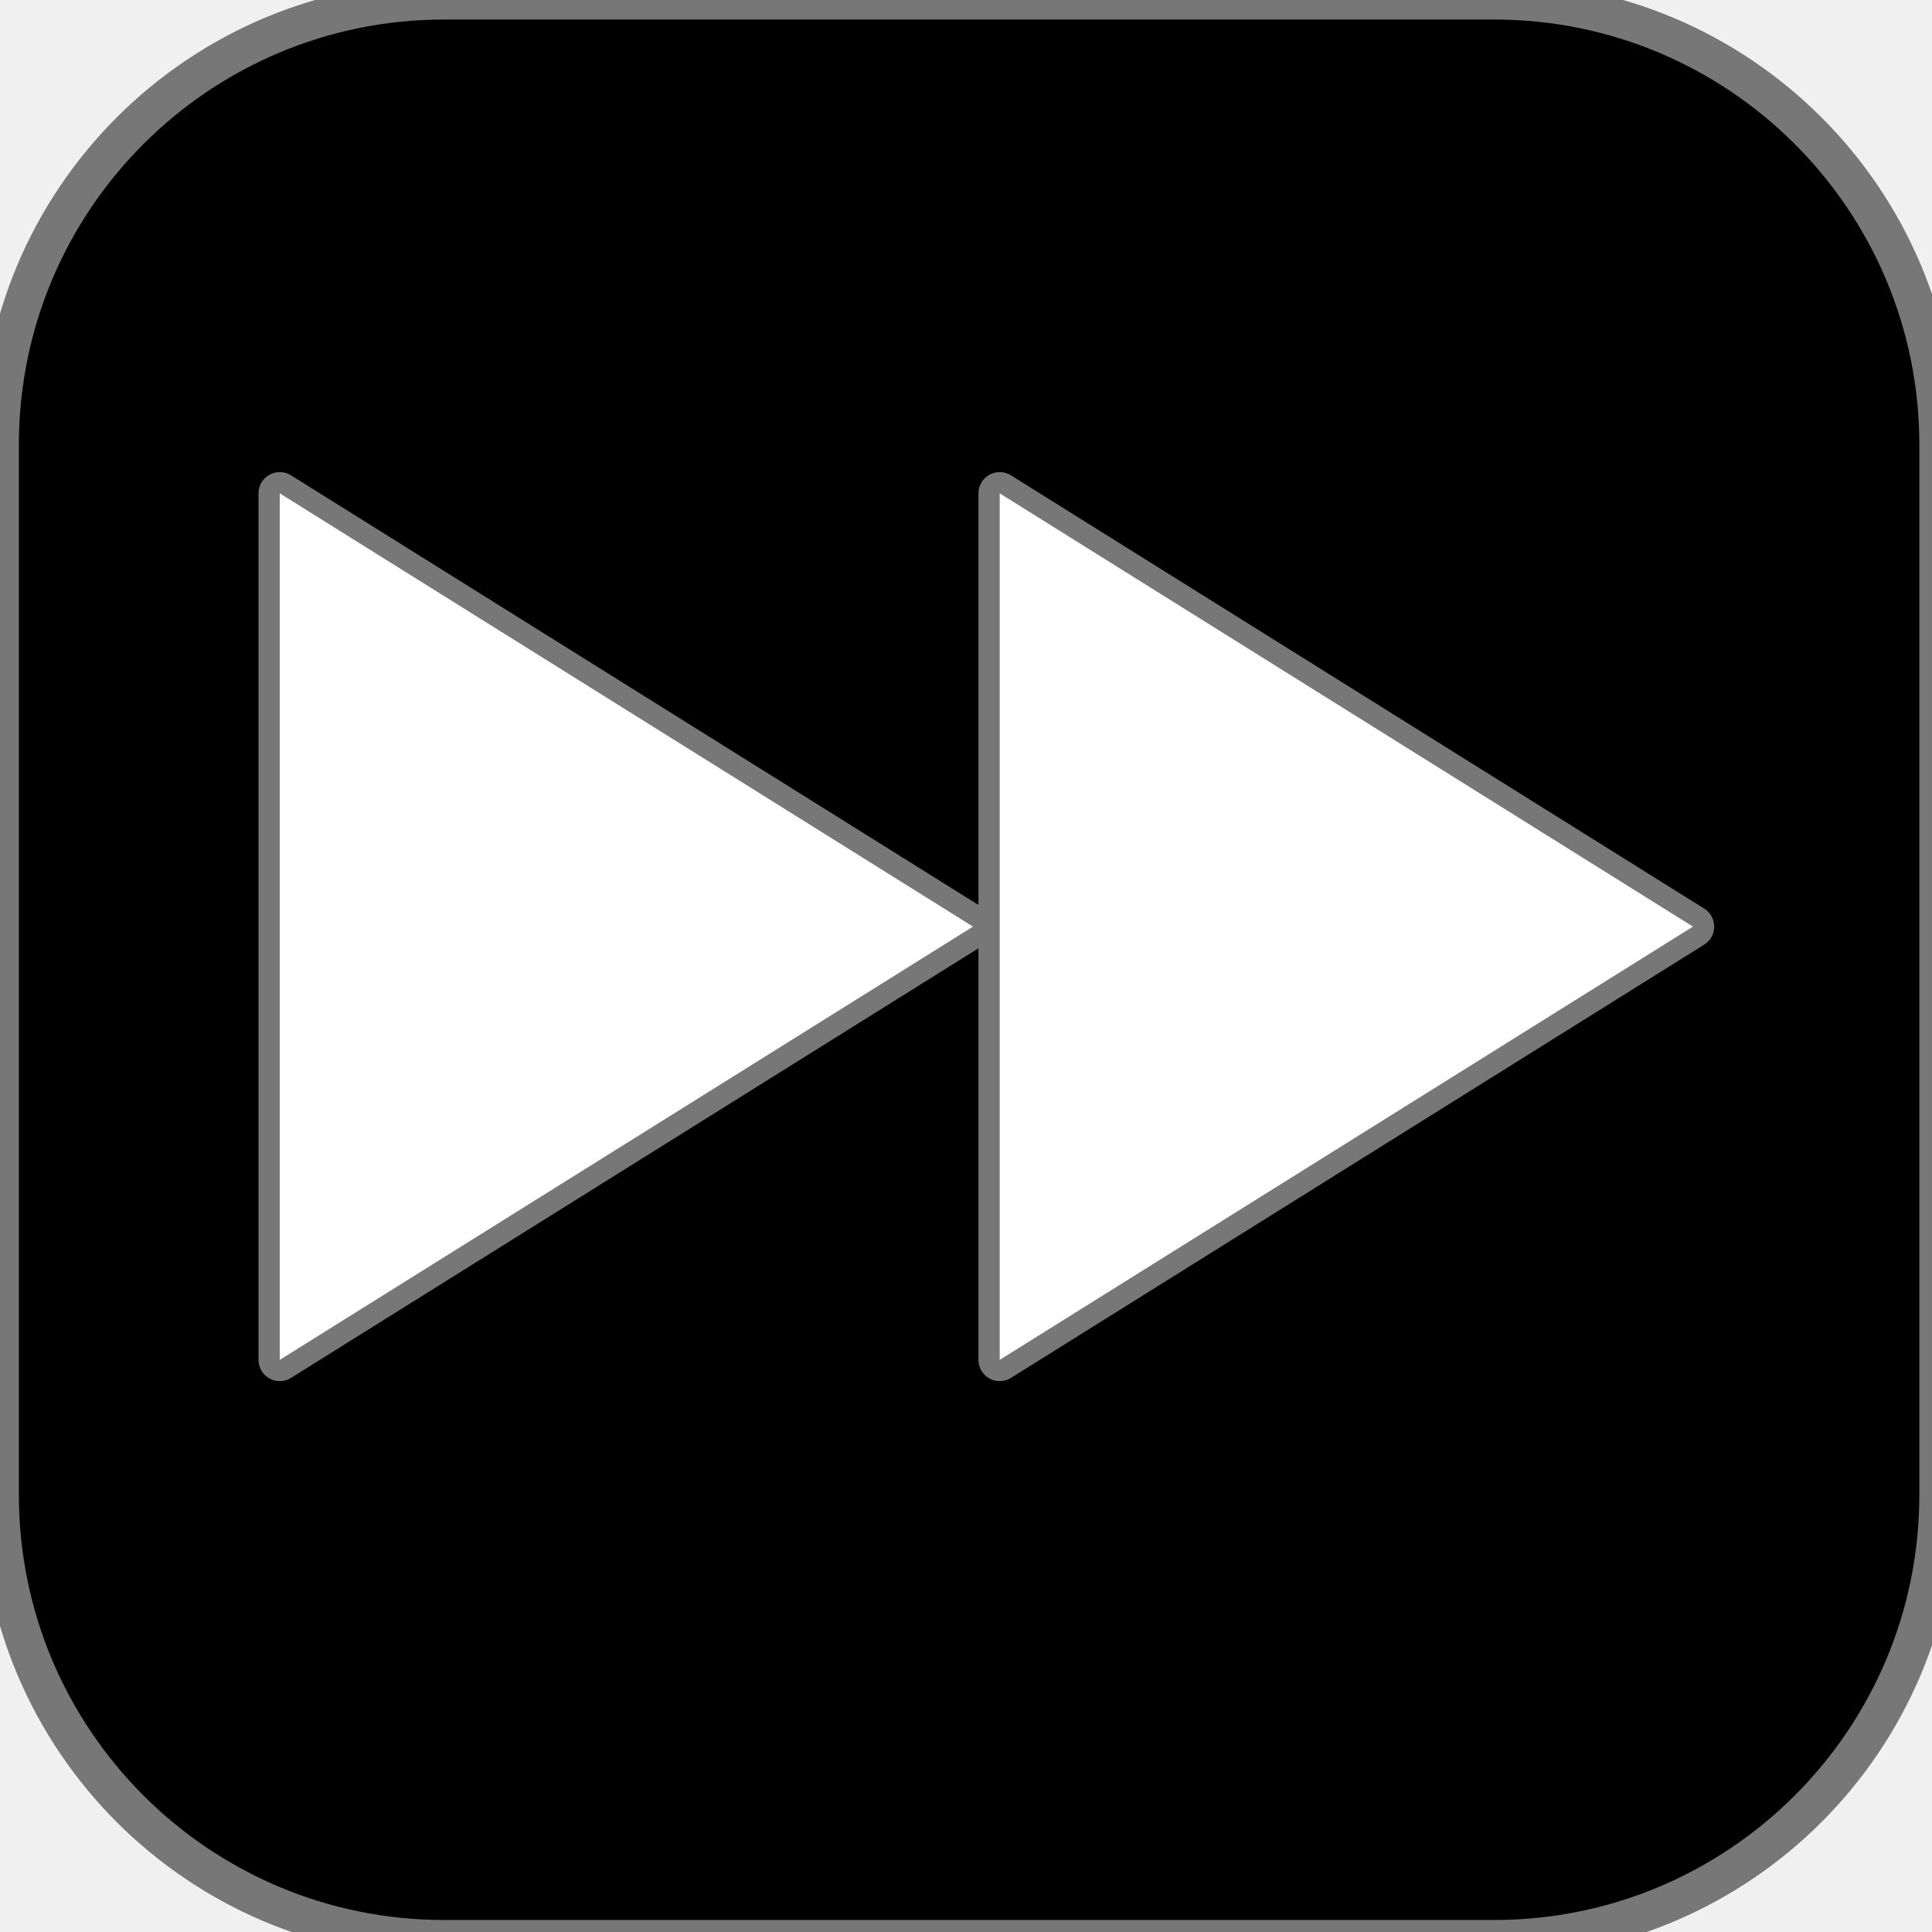
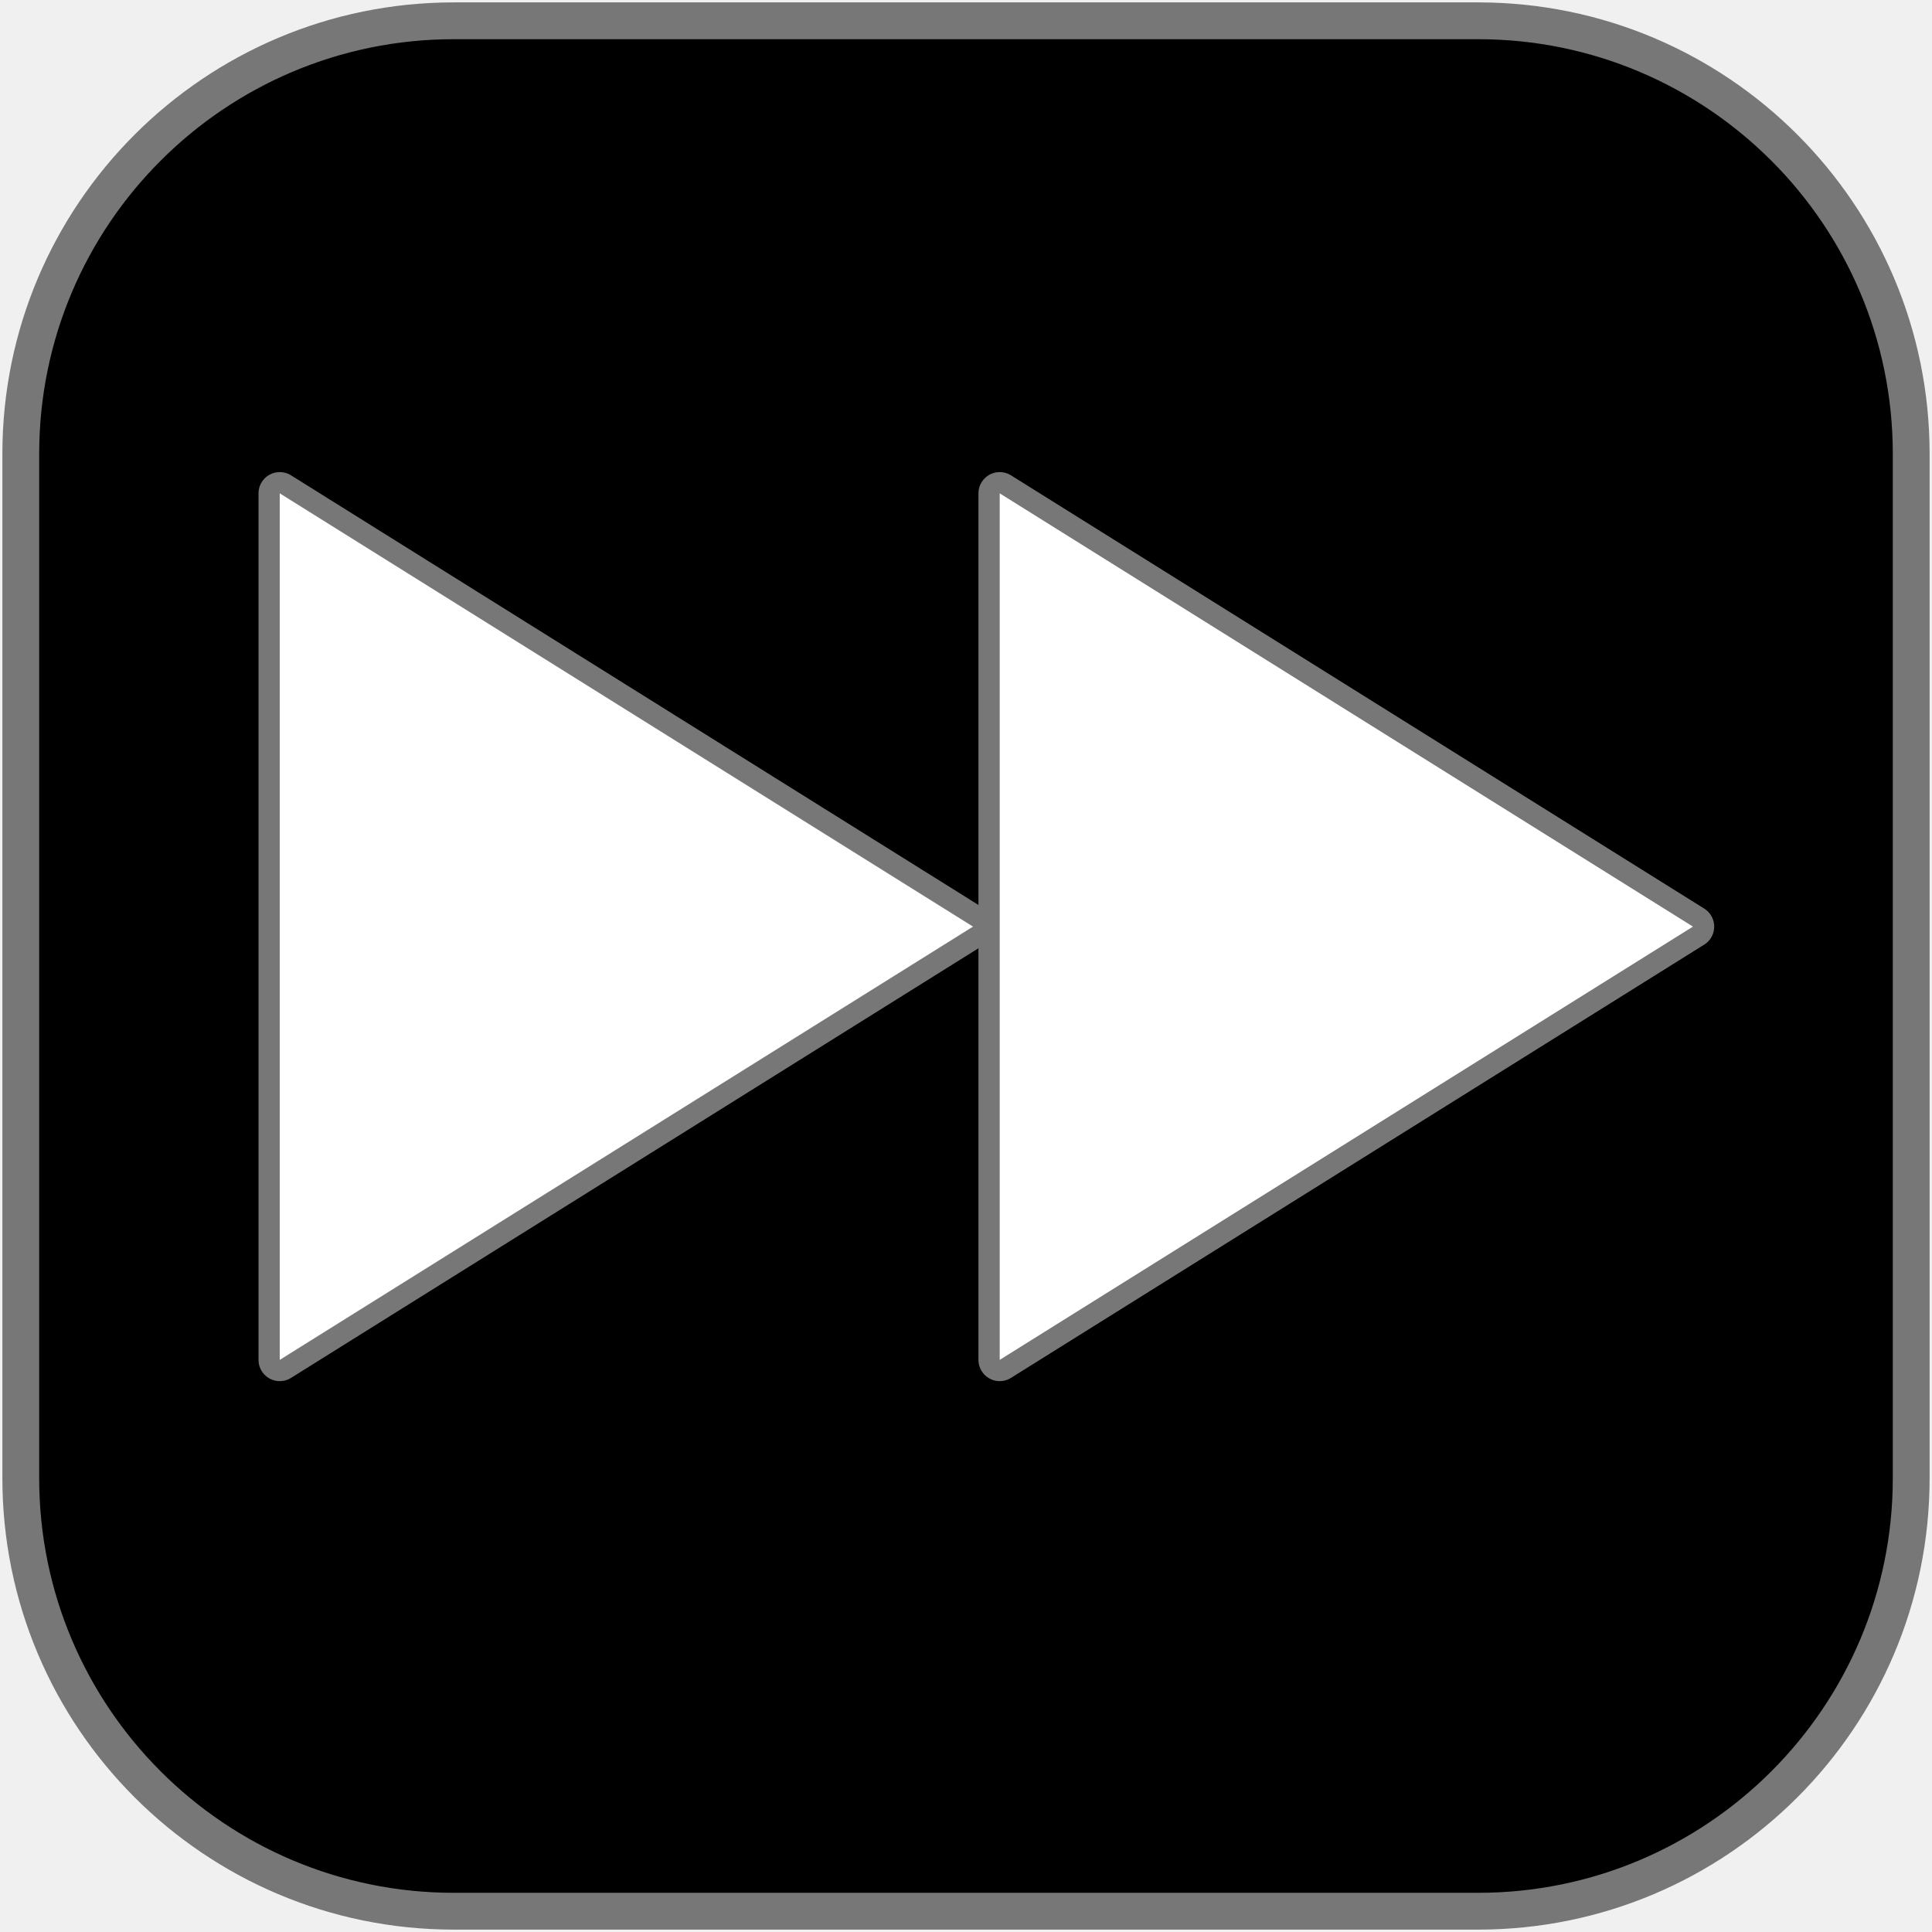
<svg xmlns="http://www.w3.org/2000/svg" id="svg8" version="1.1" viewBox="0 0 135.467 135.467" height="512" width="512">
  <defs id="defs2" />
  <g transform="translate(0,-161.5333)" id="layer1">
-     <rect ry="31.14" style="stroke-width:2.646;stroke-miterlimit:4;stroke-dasharray:none;stroke:#777777;stroke-opacity:1;stroke-linejoin:round" y="161.579" x="0" height="135.903" width="135.903" id="rect3741" />
+     <rect ry="30.371" style="stroke:#777777;stroke-width:2.581;stroke-linejoin:round;stroke-miterlimit:4;stroke-dasharray:none;stroke-opacity:1" y="162.991" x="-134.009" height="132.552" width="132.552" id="rect3741" transform="scale(-1,1)" />
    <path style="fill:#ffffff;stroke:#777777;stroke-width:2.98;stroke-linejoin:round;stroke-miterlimit:4;stroke-dasharray:none;stroke-opacity:1" d="m 68.224,226.505 -24.304,15.19 -24.304,15.19 V 226.505 196.125 l 24.304,15.19 z" id="path3680" />
    <path style="fill:#ffffff;stroke:none;stroke-width:0.149;stroke-opacity:1" d="M 68.224,226.505 43.92,241.695 19.615,256.885 v -30.38 -30.38 l 24.304,15.19 z" id="path3680-3" />
    <path style="fill:#ffffff;stroke:#777777;stroke-width:2.98;stroke-linejoin:round;stroke-miterlimit:4;stroke-dasharray:none;stroke-opacity:1" d="M 118.705,226.505 94.401,241.695 70.097,256.885 V 226.505 196.125 l 24.304,15.19 z" id="path3680-36" />
    <path style="fill:#ffffff;stroke:none;stroke-width:0.149;stroke-opacity:1" d="m 118.705,226.505 -24.304,15.19 -24.304,15.19 v -30.38 -30.38 l 24.304,15.19 z" id="path3680-3-7" />
  </g>
</svg>
